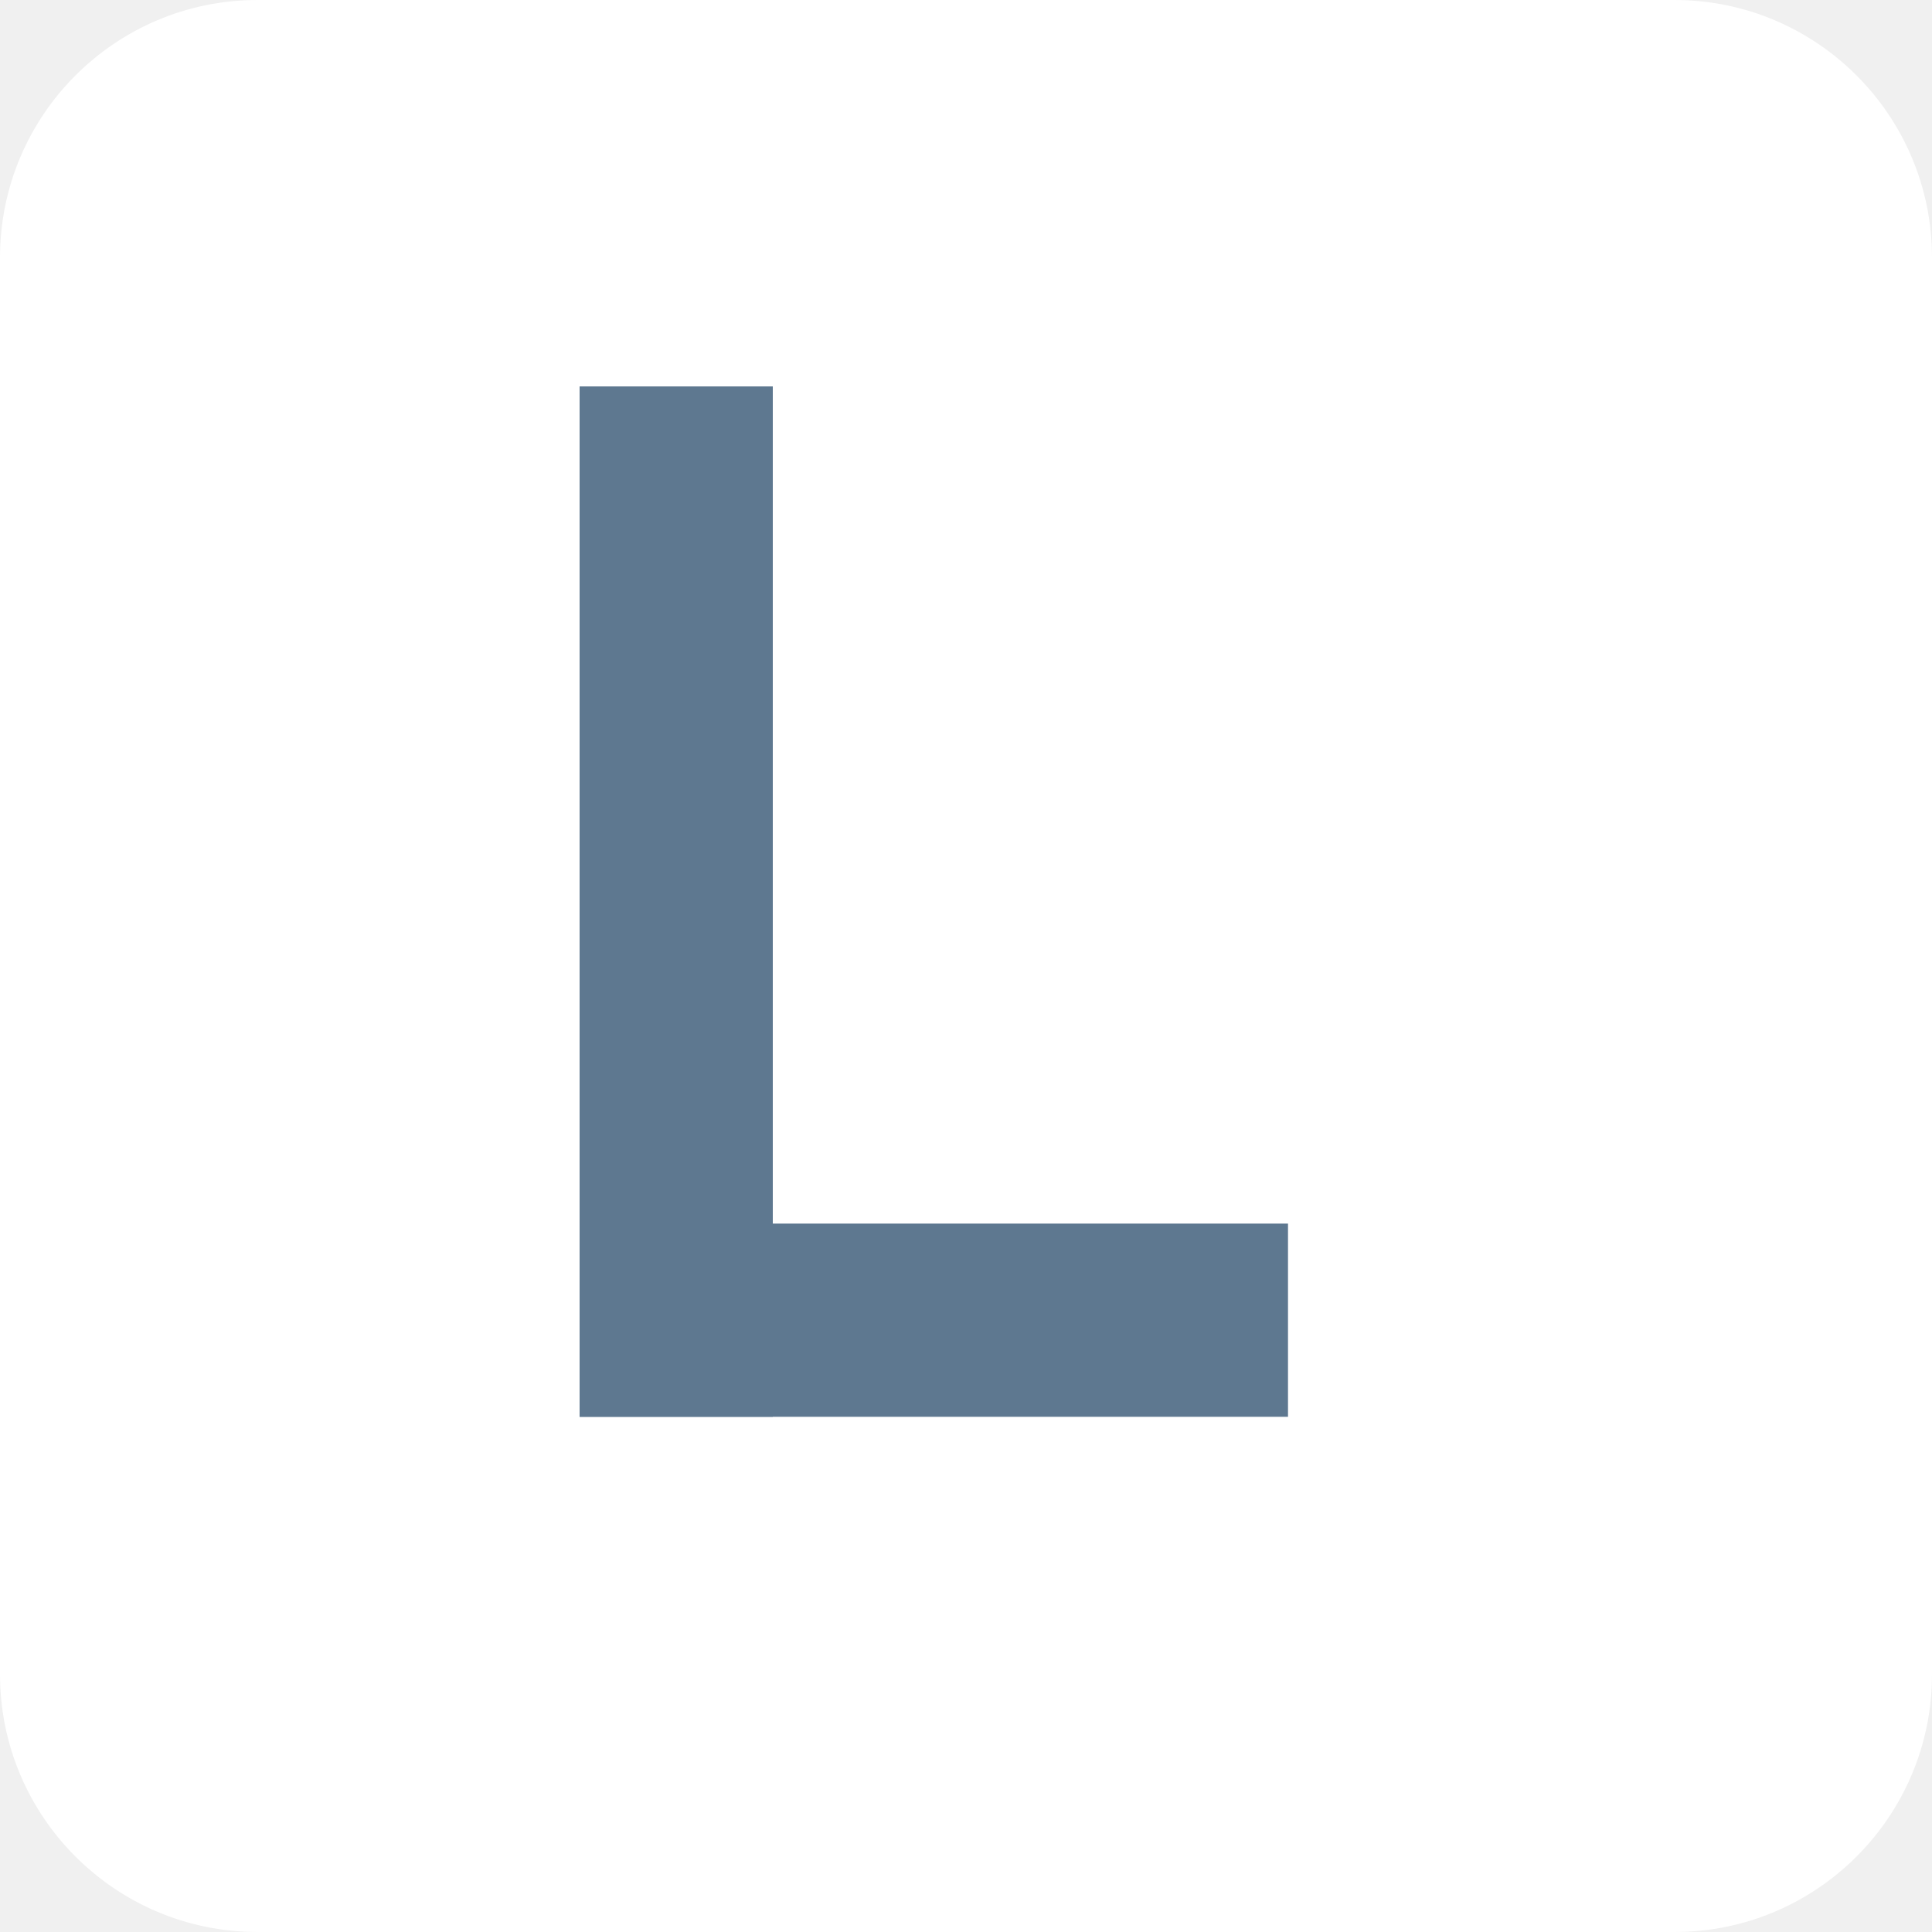
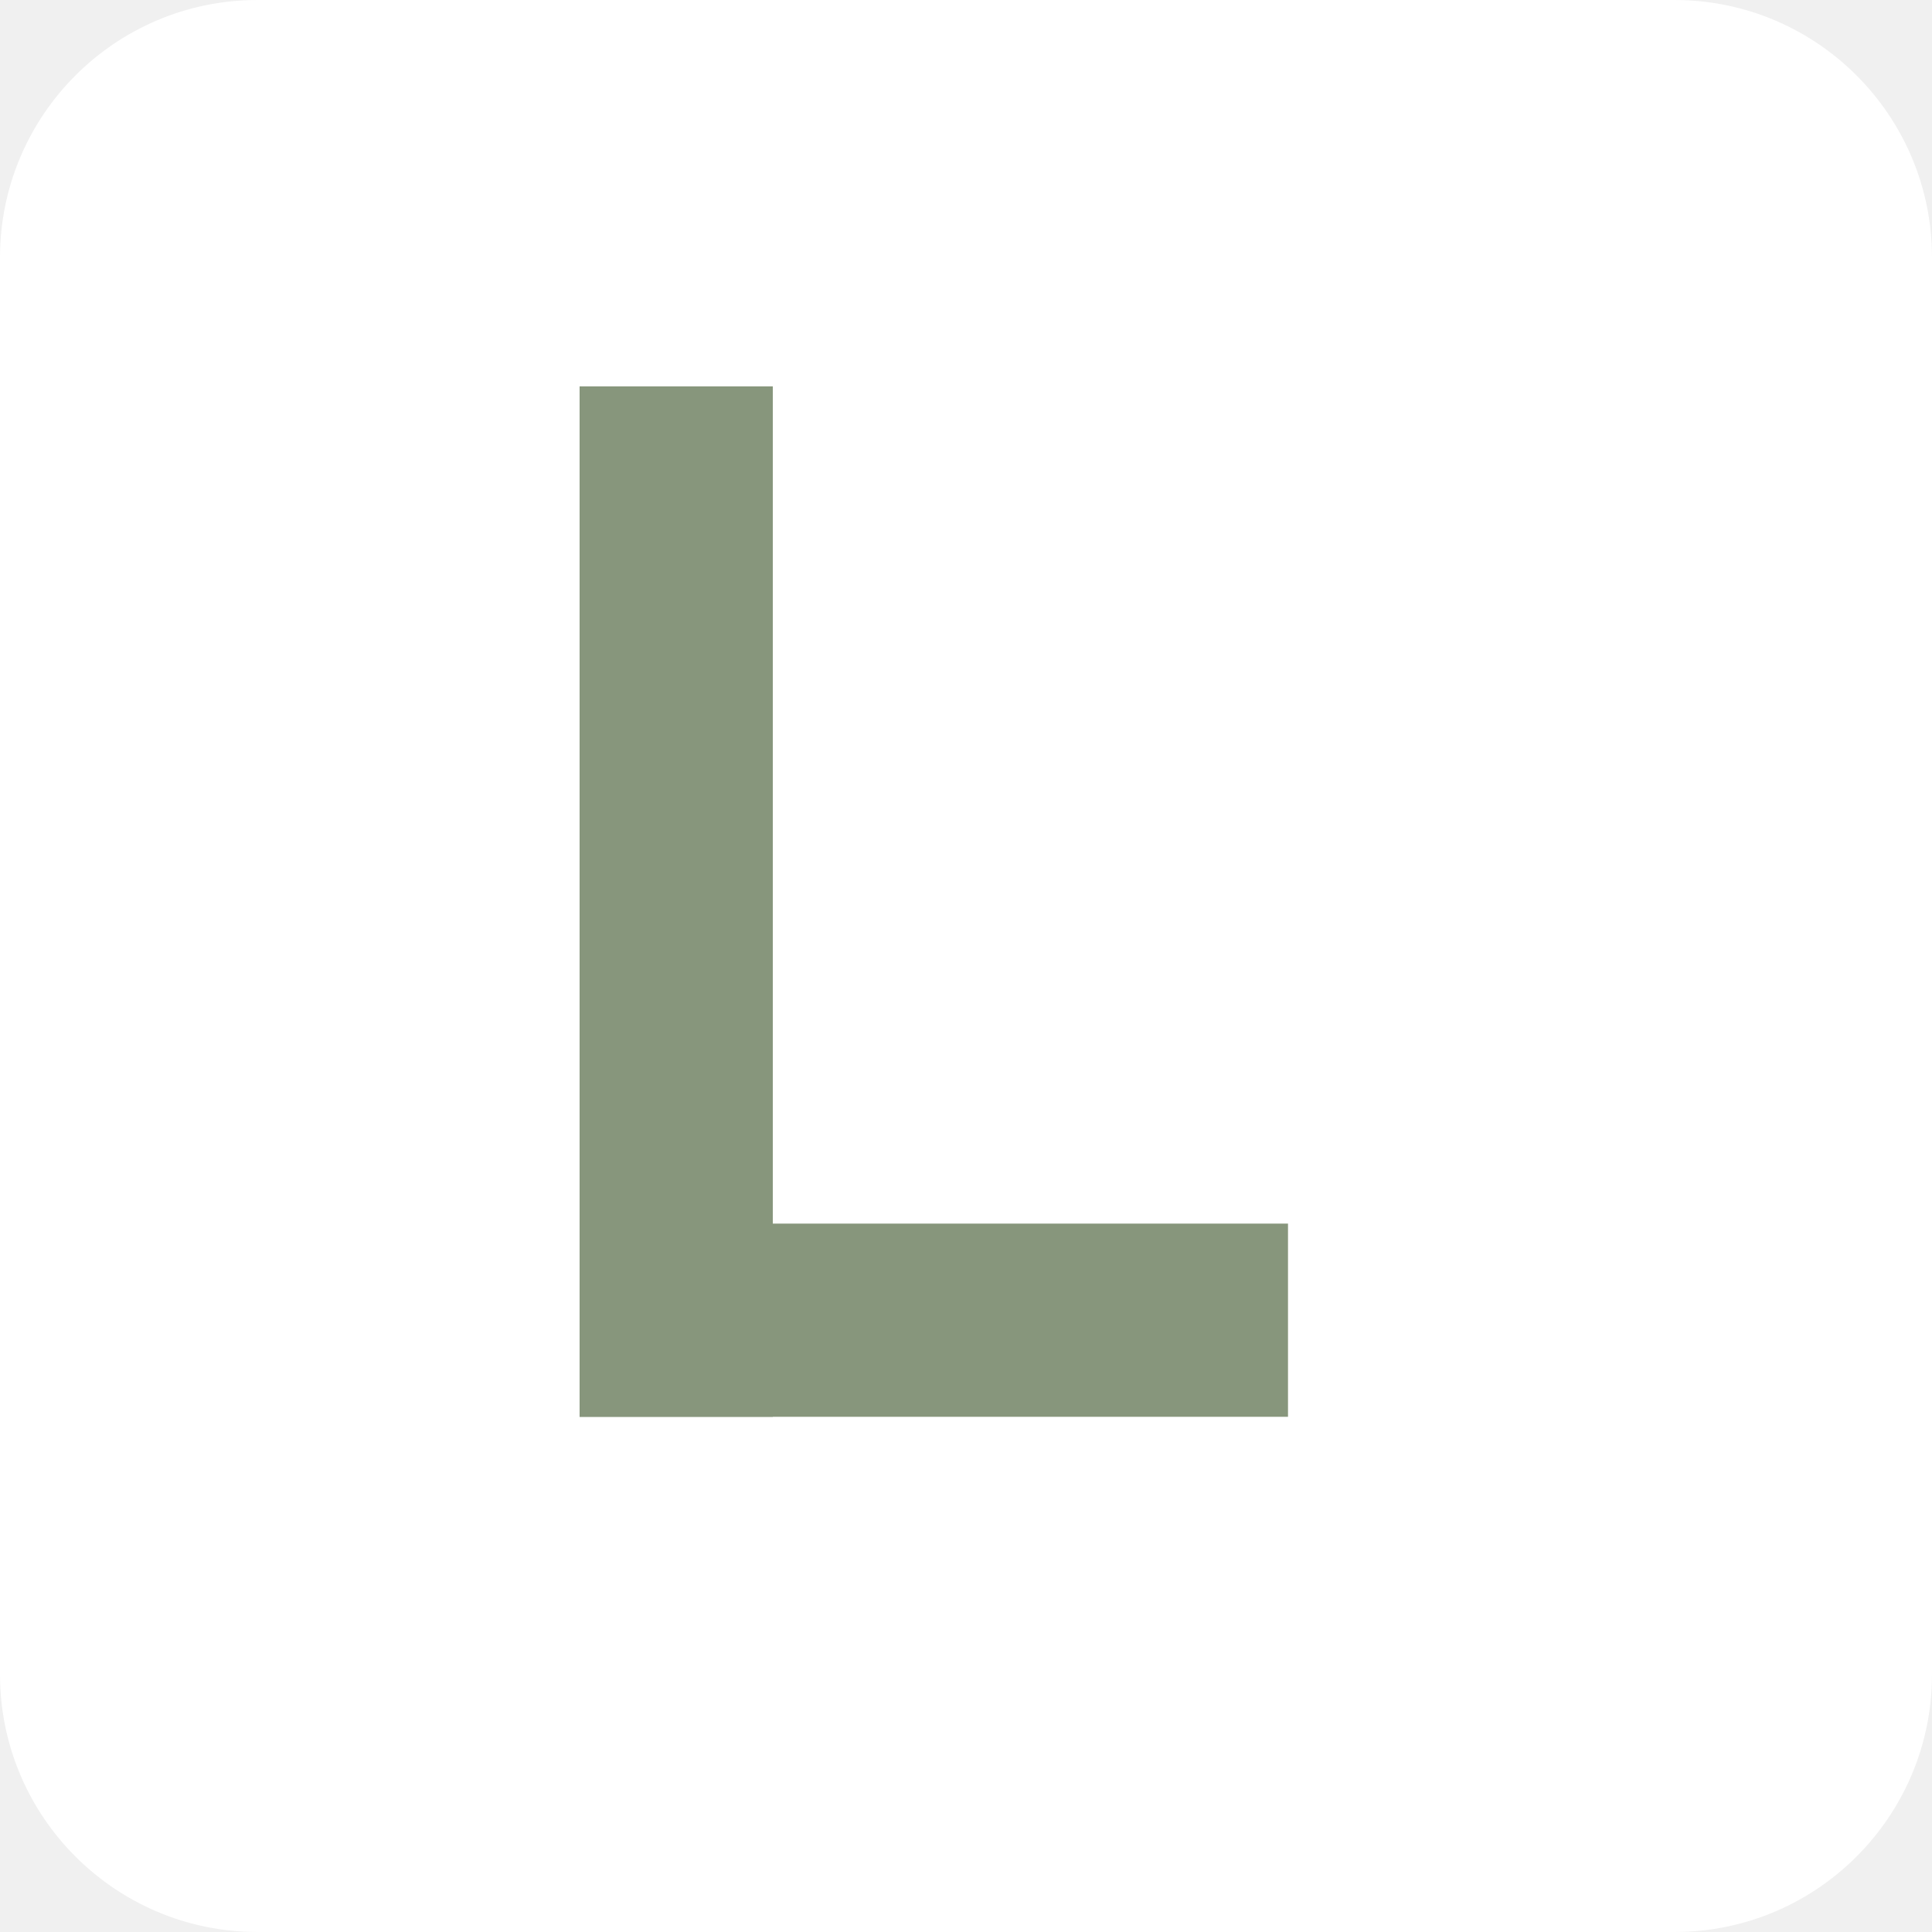
<svg xmlns="http://www.w3.org/2000/svg" width="512" height="512" viewBox="0 0 60 60" fill="none">
  <rect width="60" height="60" rx="8" fill="white" />
-   <rect x="18" y="12" width="6" height="32" fill="#5E7890" />
-   <rect x="18" y="38" width="22" height="6" fill="#5E7890" />
+   <rect x="18" y="12" width="6" height="32" fill="#87967C" />
+   <rect x="18" y="38" width="22" height="6" fill="#87967C" />
</svg>
